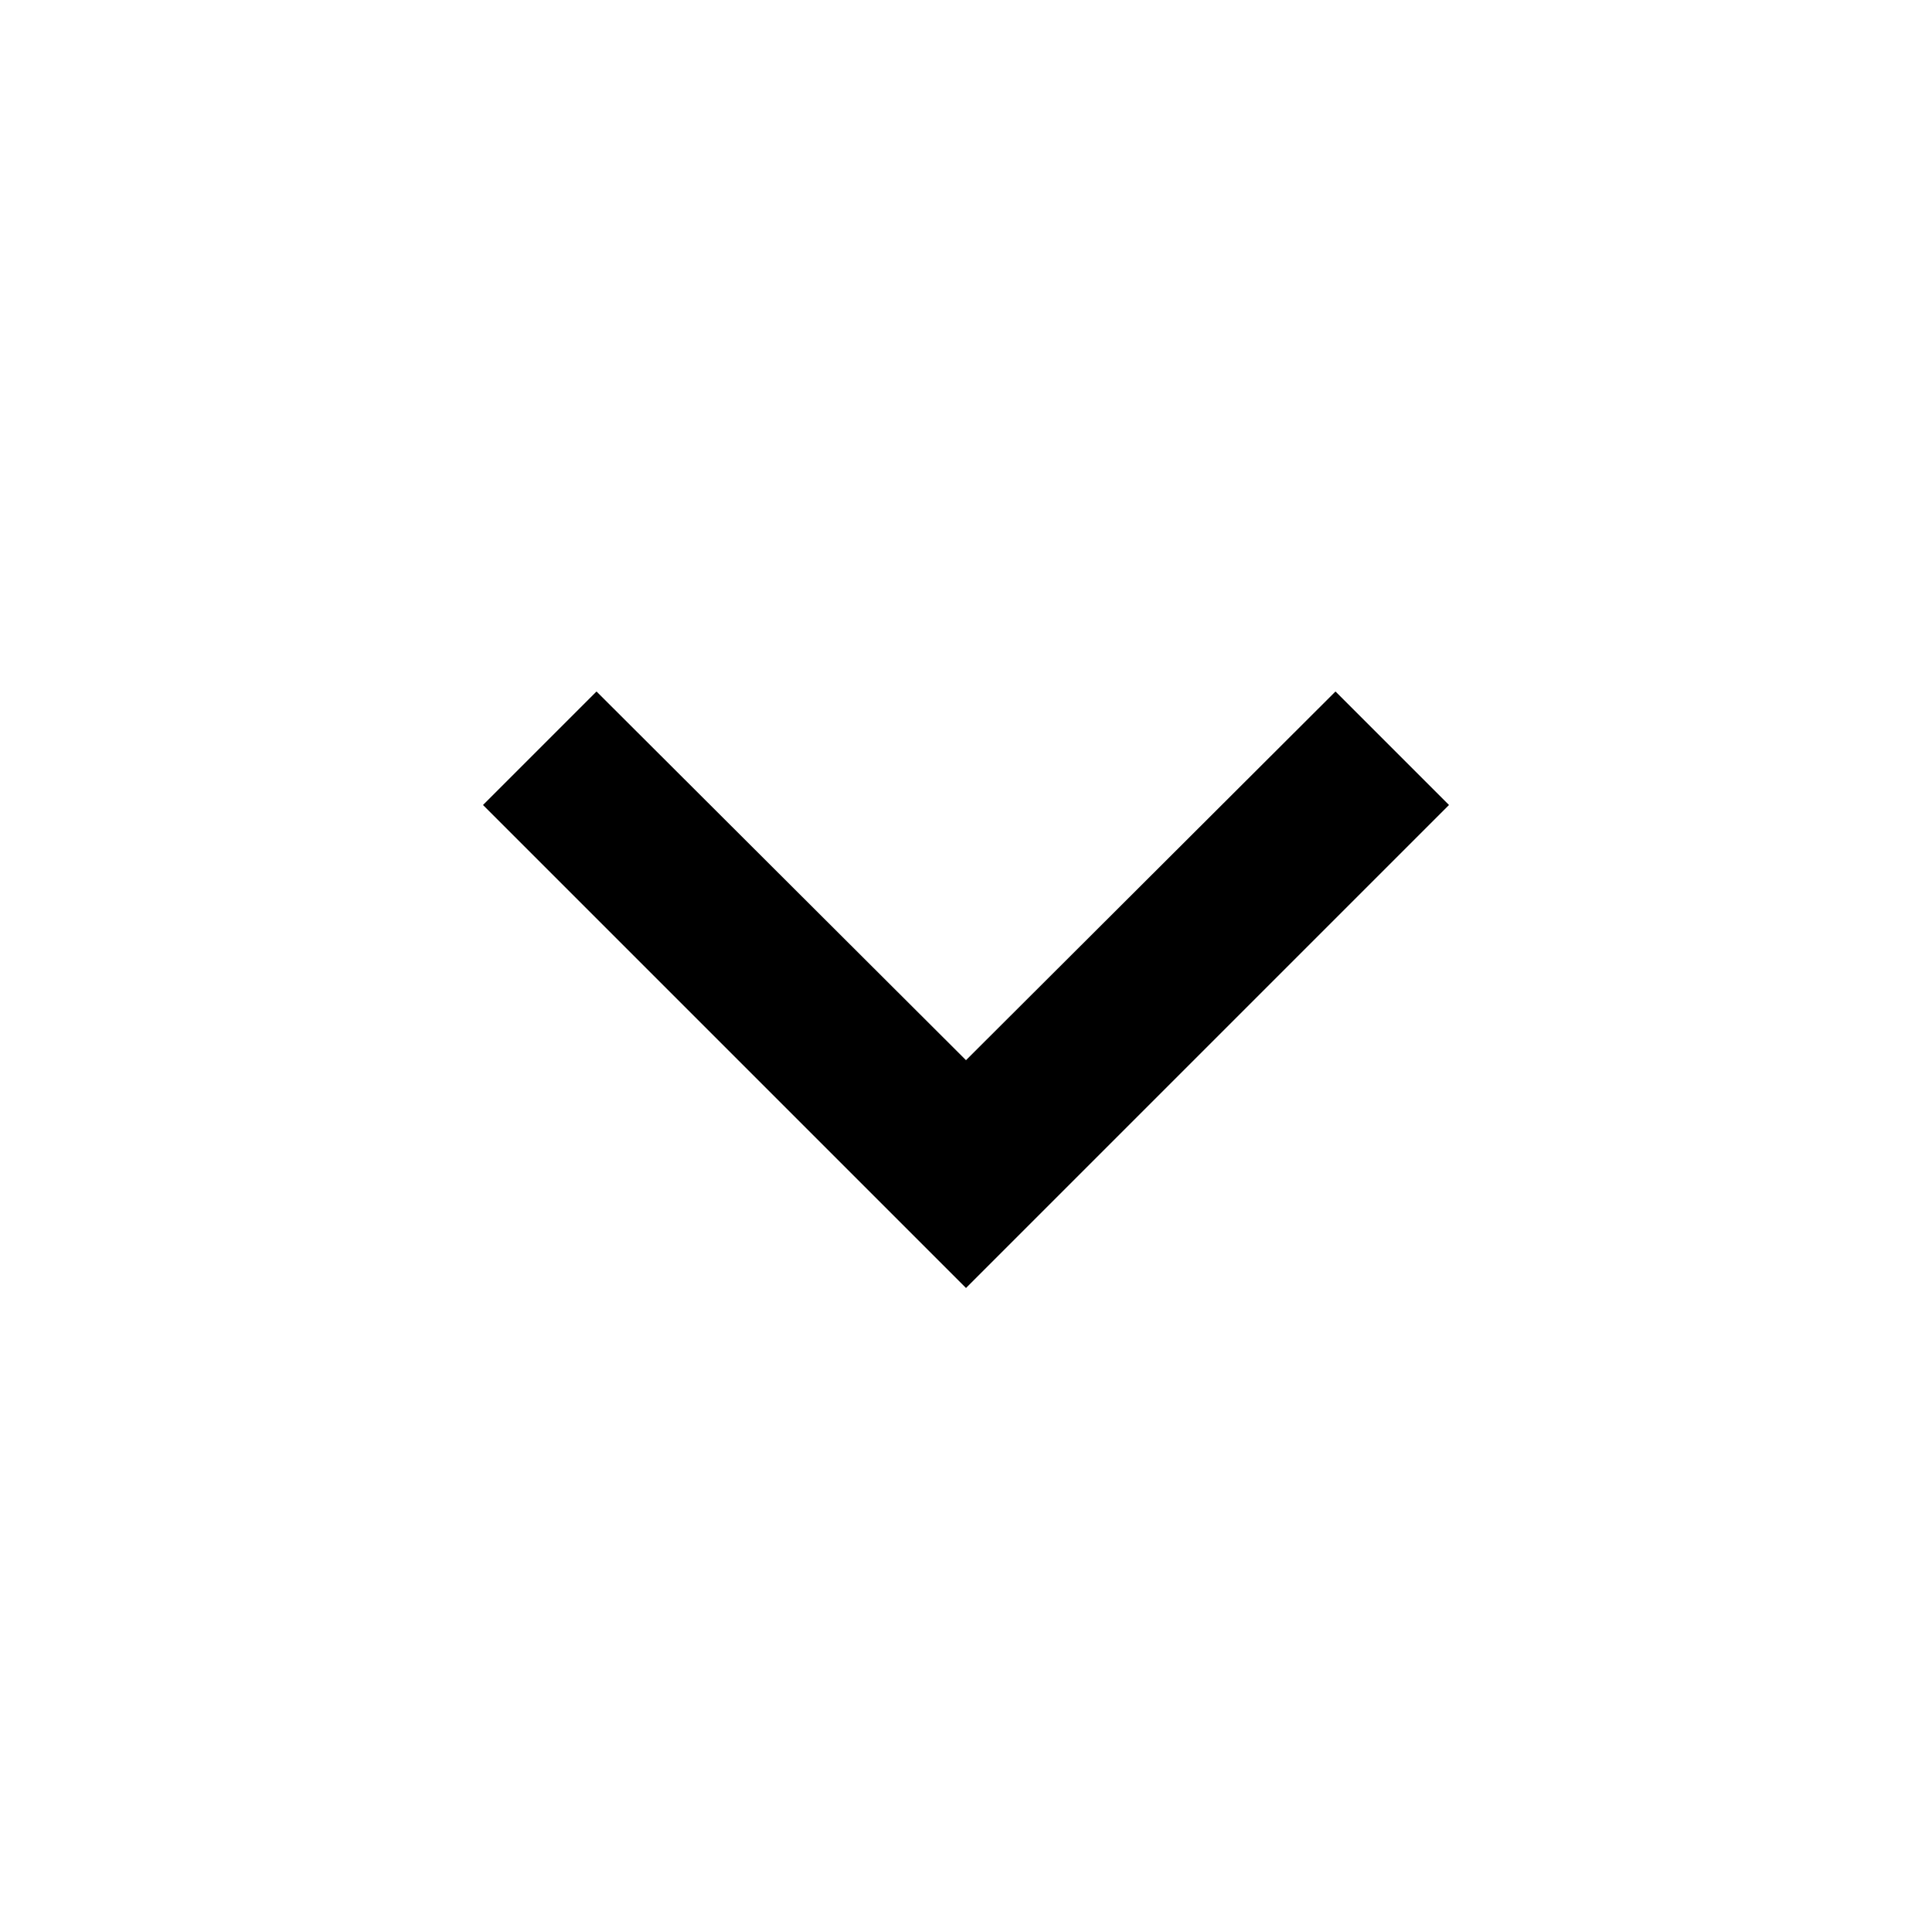
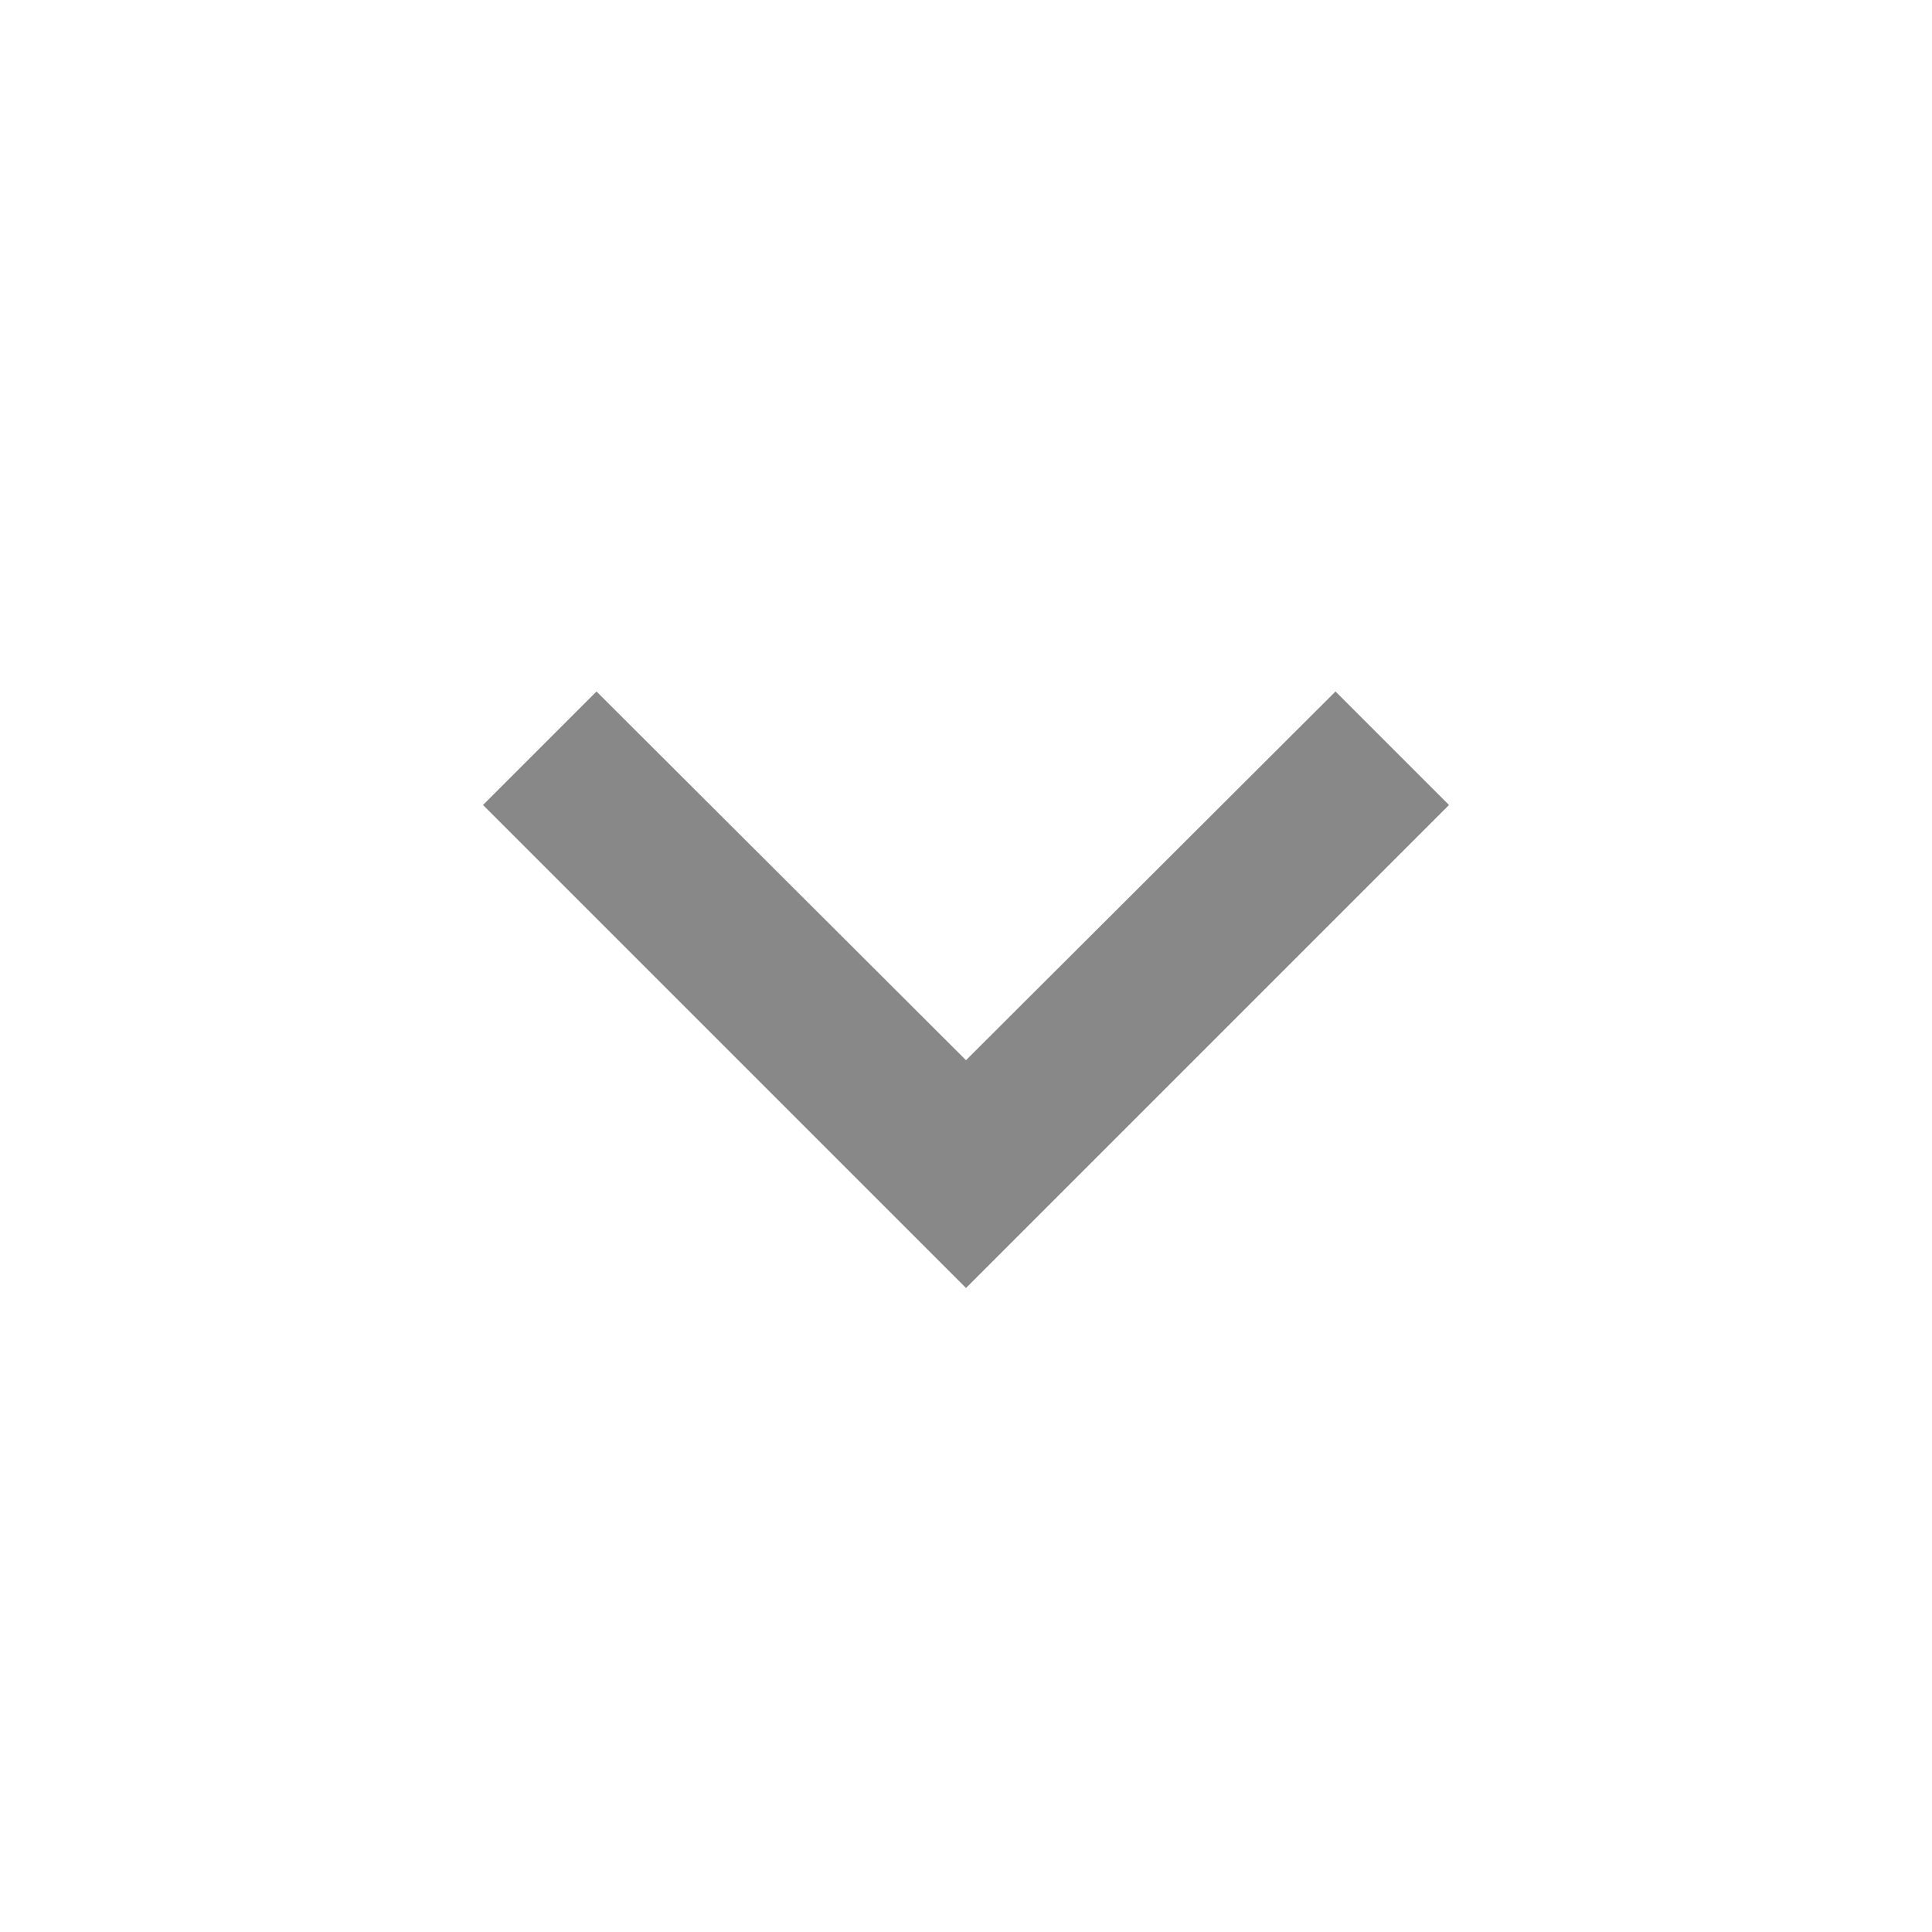
<svg xmlns="http://www.w3.org/2000/svg" height="24" viewBox="0 0 24 24" width="24">
  <path d="M24 24H0V0h24v24z" fill="none" opacity=".87" />
-   <path d="M16.59 8.59L12 13.17 7.41 8.59 6 10l6 6 6-6-1.41-1.41z" />
+   <path d="M16.59 8.59L12 13.17 7.41 8.59 6 10l6 6 6-6-1.41-1.41z" fill="#888" />
</svg>
